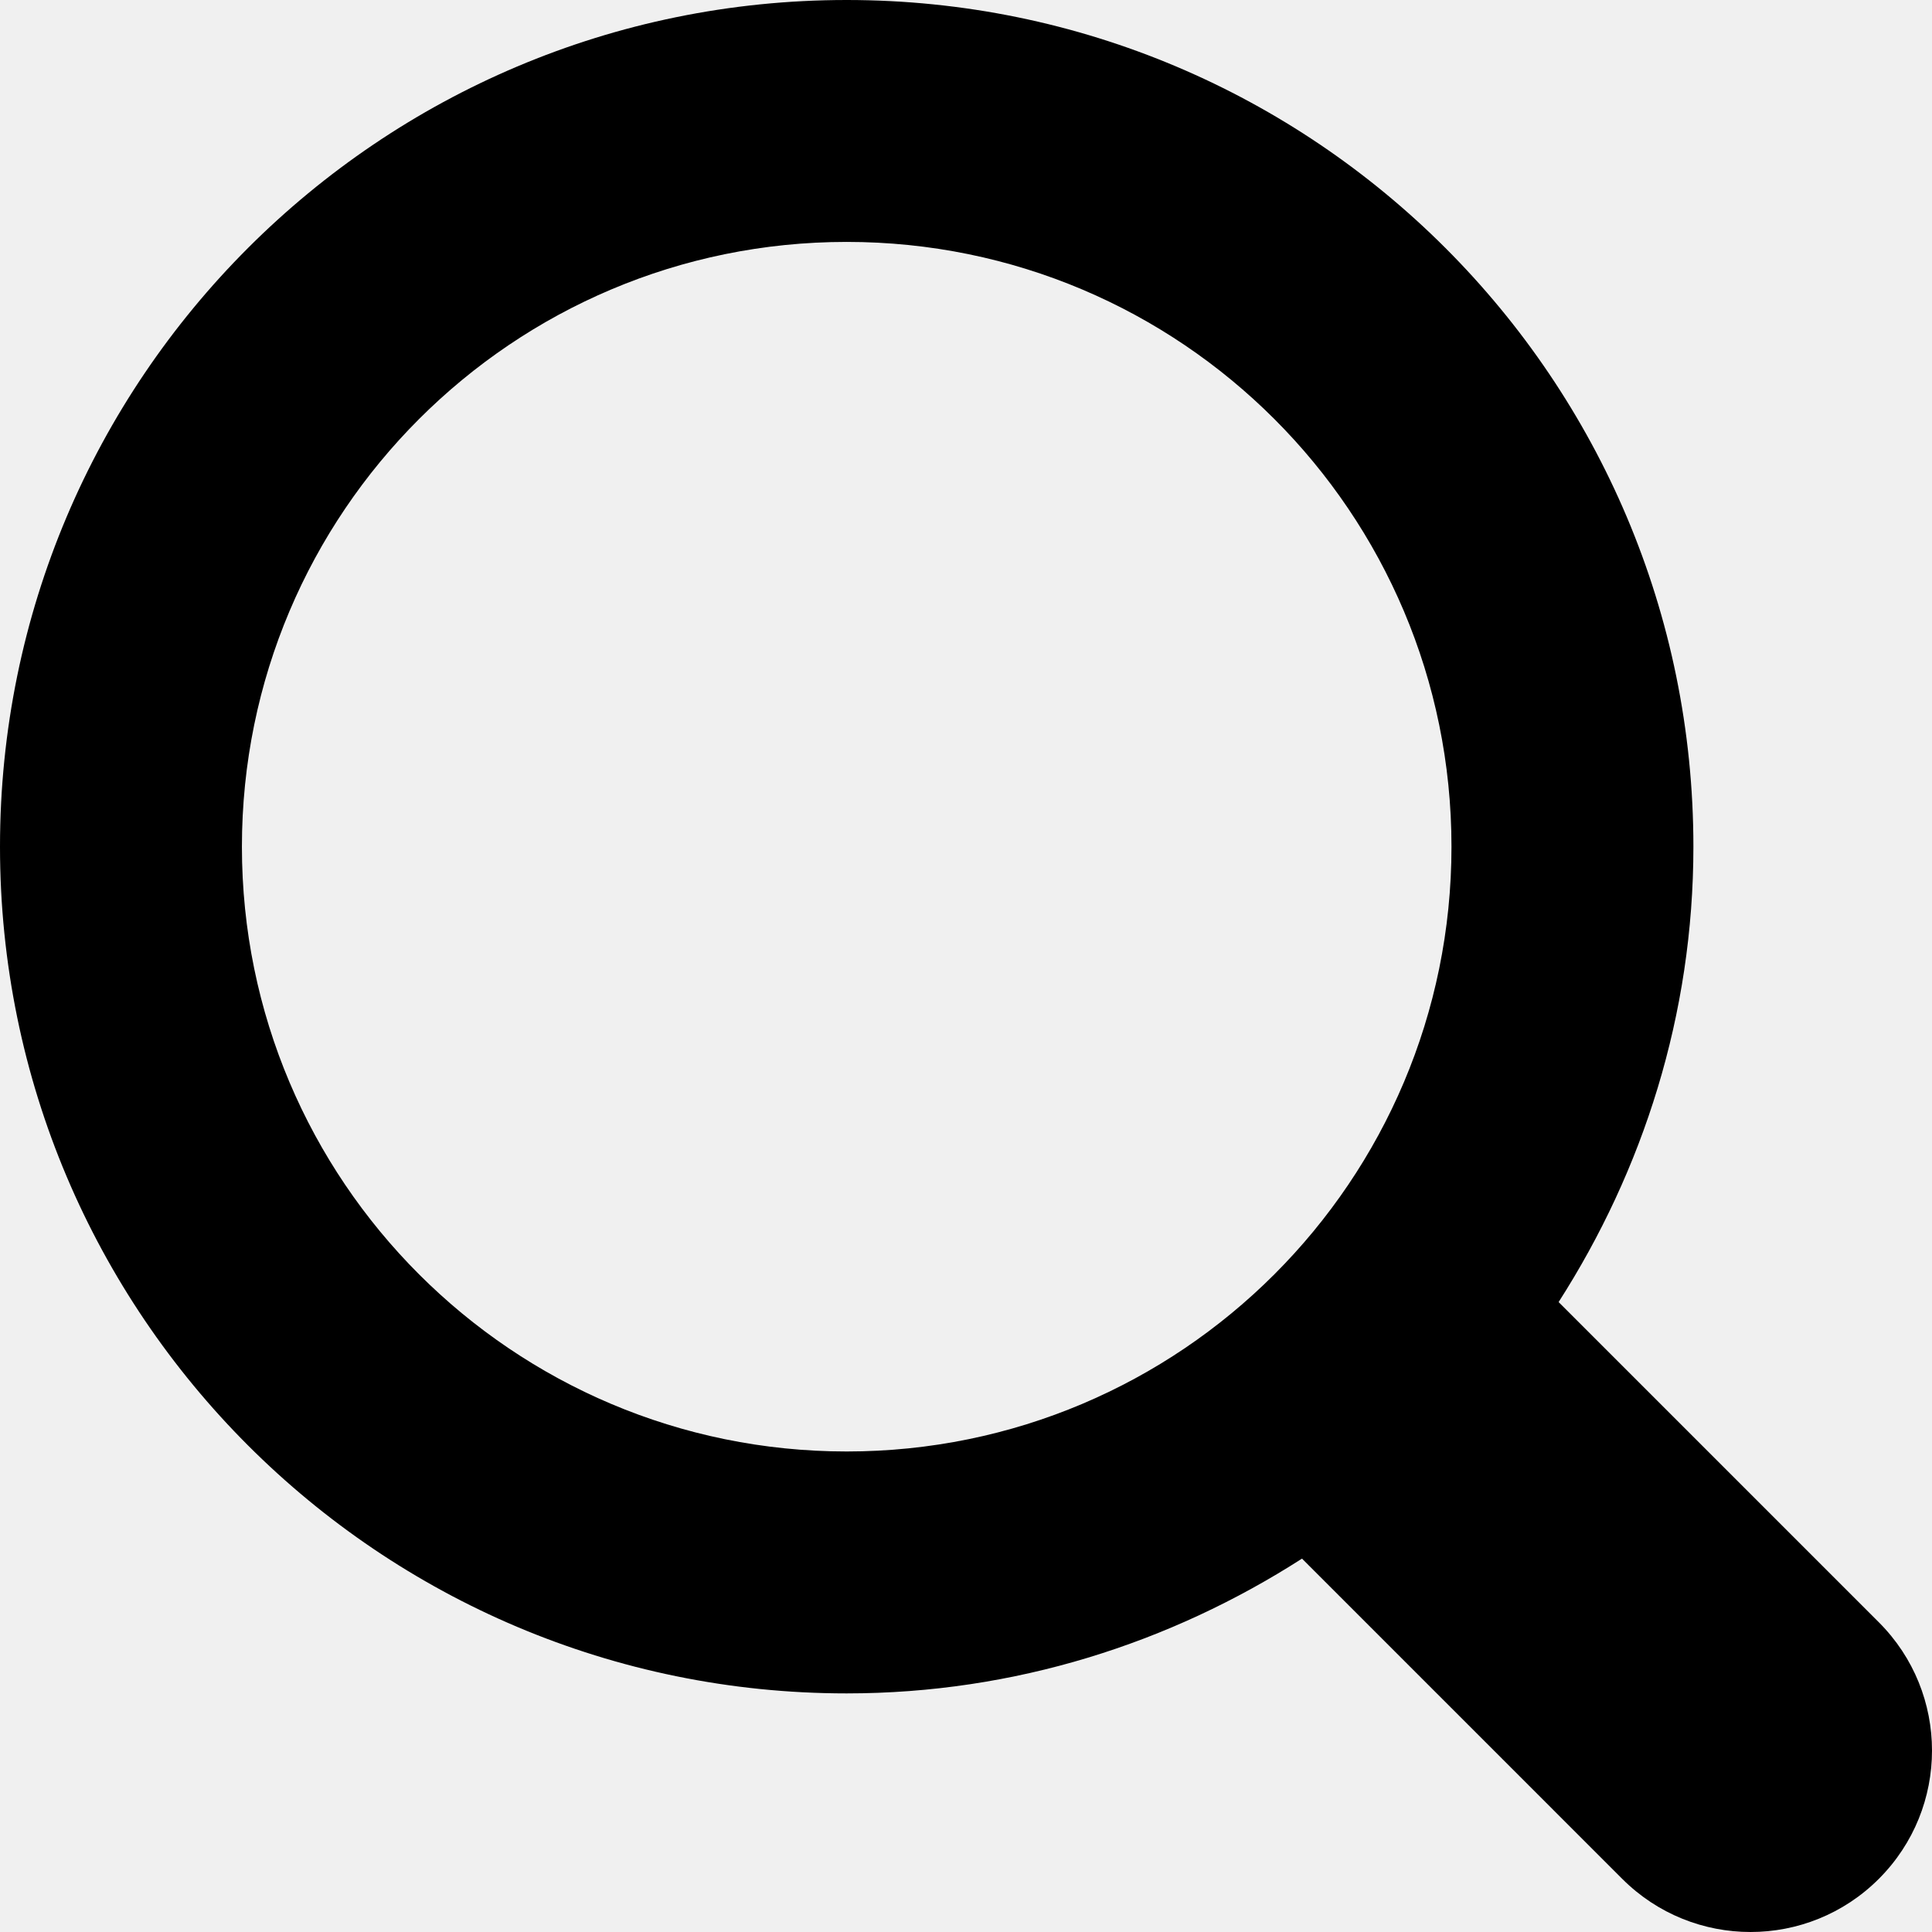
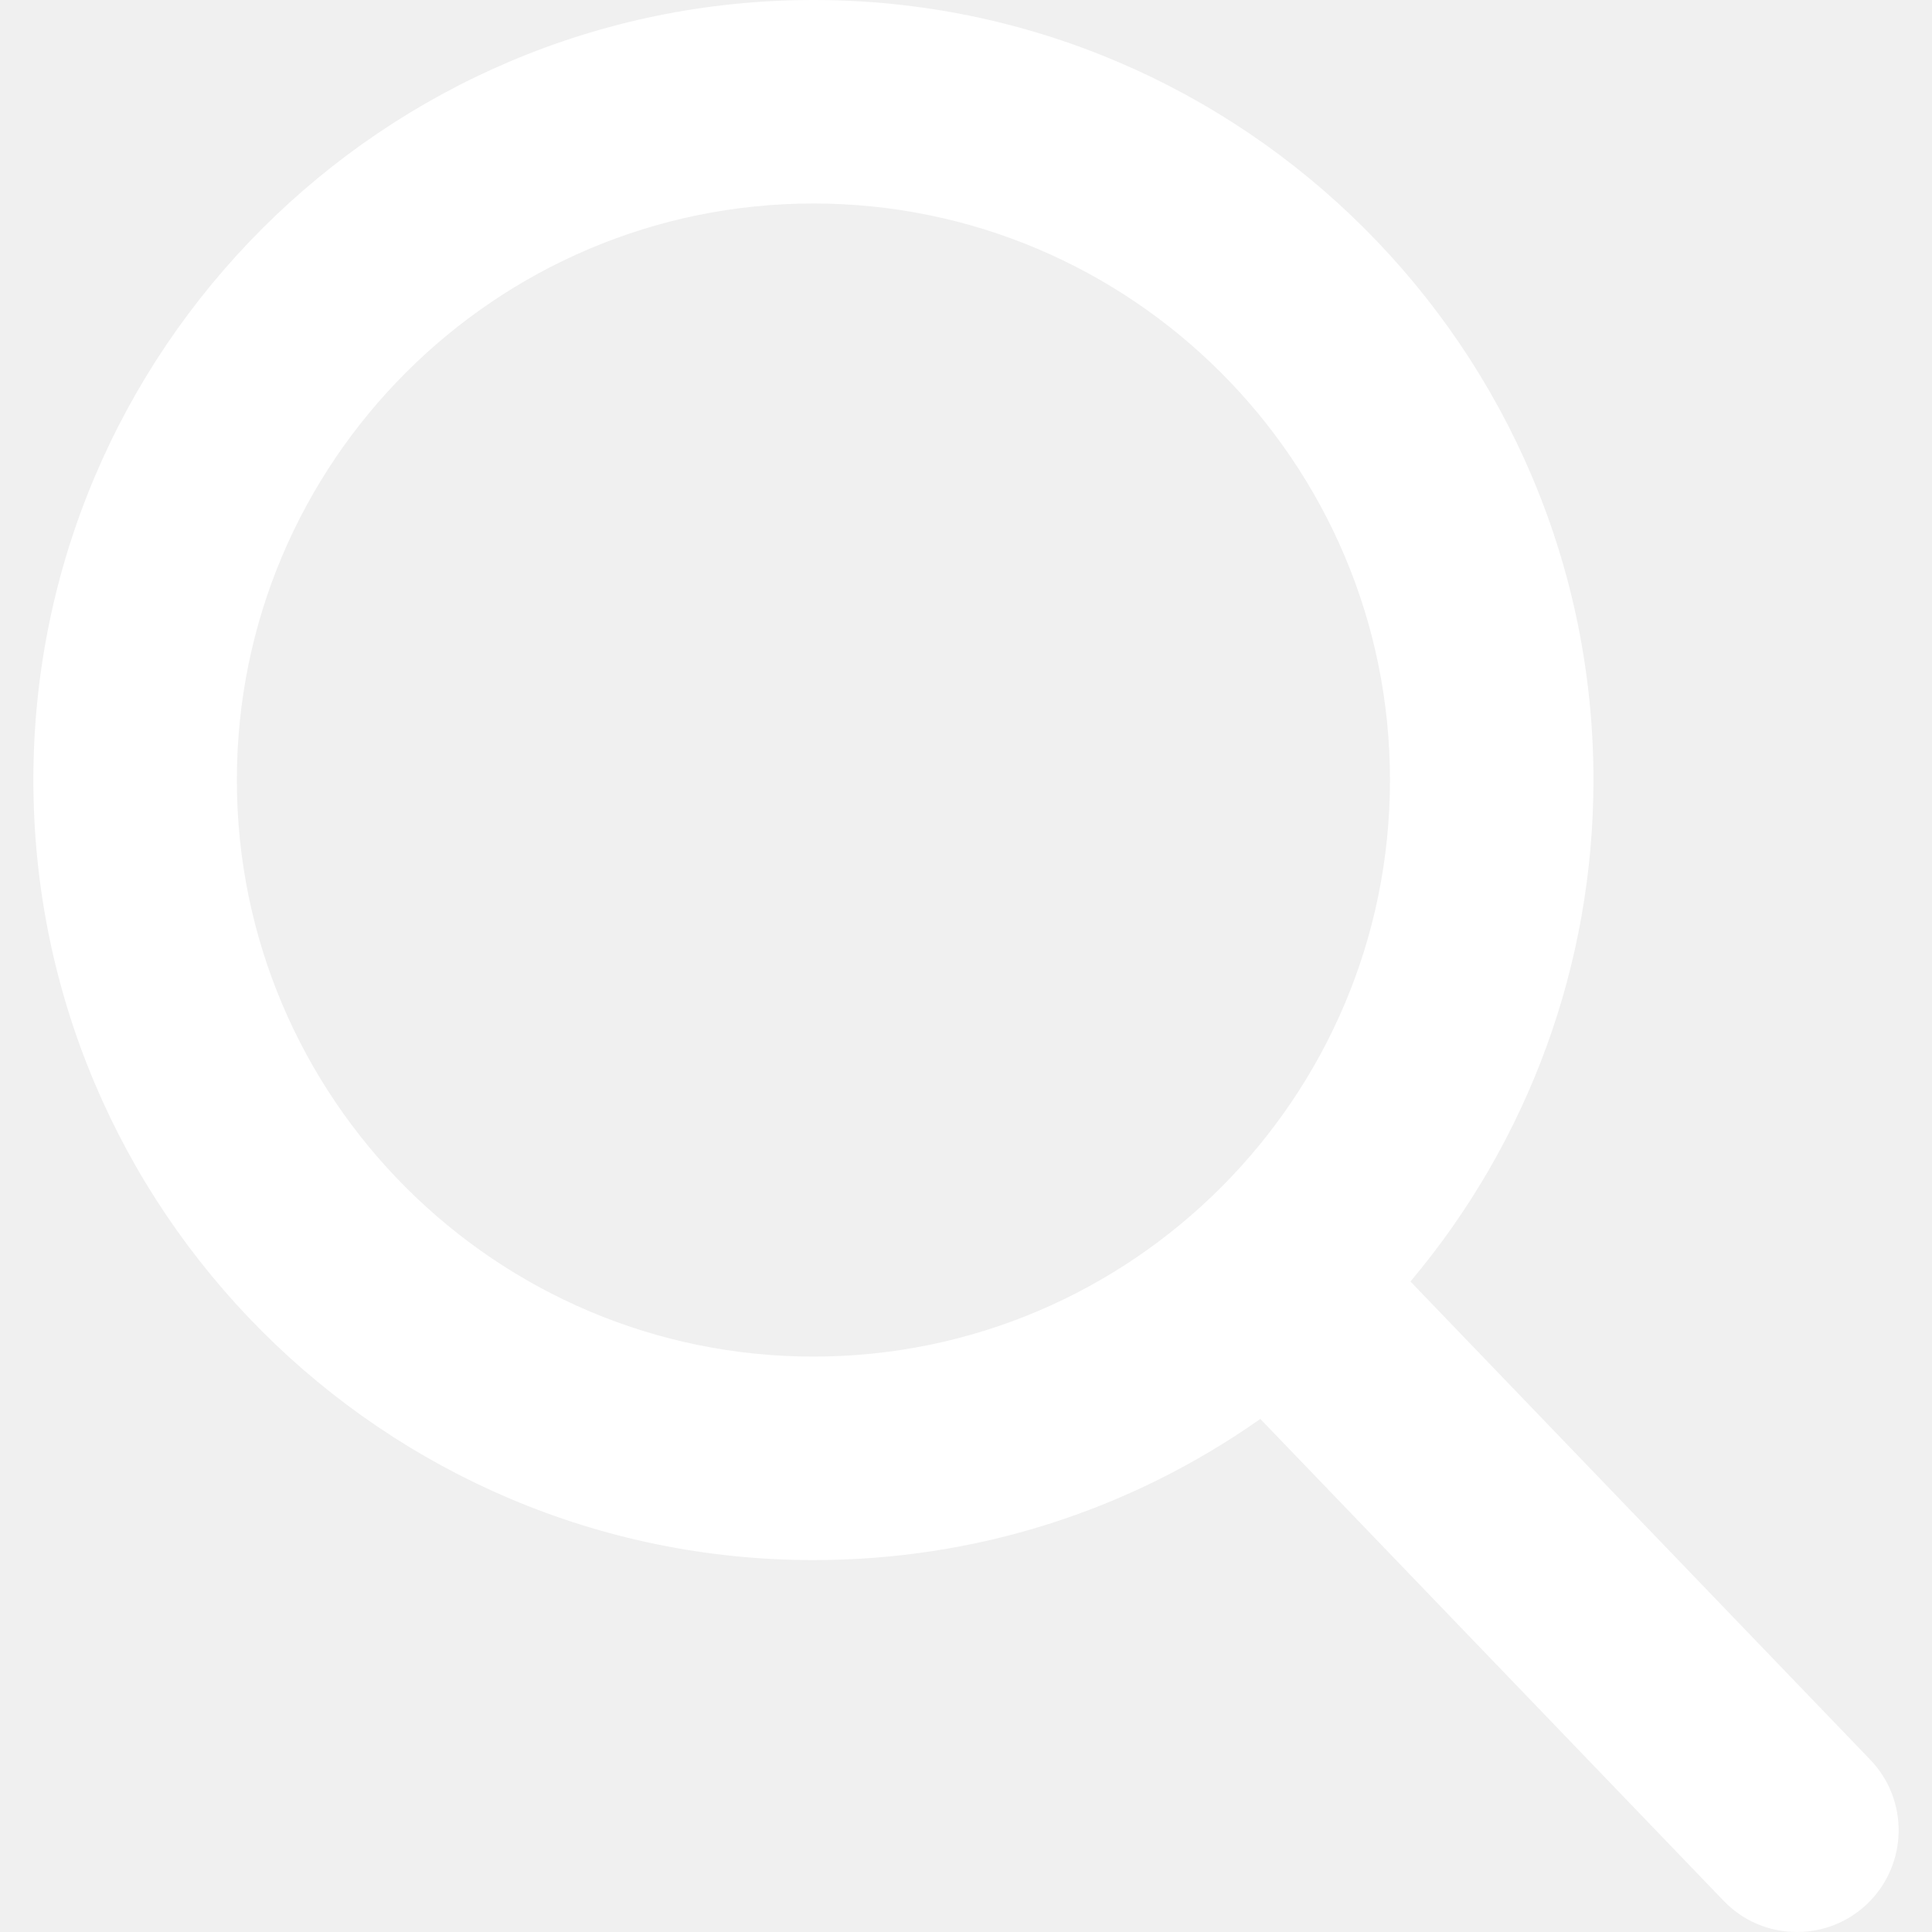
- <svg xmlns="http://www.w3.org/2000/svg" enable-background="new 0 0 512 512" height="512px" id="Layer_1" version="1.1" viewBox="0 0 512 512" width="512px" xml:space="preserve">
-   <path d="M497.913,497.913c-18.782,18.782-49.225,18.782-68.008,0l-84.862-84.863c-34.889,22.382-76.13,35.717-120.659,35.717  C100.469,448.767,0,348.312,0,224.383S100.469,0,224.384,0c123.931,0,224.384,100.452,224.384,224.383  c0,44.514-13.352,85.771-35.718,120.676l84.863,84.863C516.695,448.704,516.695,479.131,497.913,497.913z M224.384,64.109  c-88.511,0-160.274,71.747-160.274,160.273c0,88.526,71.764,160.274,160.274,160.274c88.525,0,160.273-71.748,160.273-160.274  C384.657,135.856,312.909,64.109,224.384,64.109z" />
+ <svg xmlns="http://www.w3.org/2000/svg" class="" id="Capa_1" style="enable-background:new 0 0 56.966 56.966;" viewBox="0 0 56.966 56.966" x="0px" y="0px" width="512px" height="512px" version="1.1" xml:space="preserve">
+   <g>
+     <path class="active-path" d="M 55.146 51.887 L 41.588 37.786 c 3.486 -4.144 5.396 -9.358 5.396 -14.786 c 0 -12.682 -10.318 -23 -23 -23 s -23 10.318 -23 23 s 10.318 23 23 23 c 4.761 0 9.298 -1.436 13.177 -4.162 l 13.661 14.208 c 0.571 0.593 1.339 0.92 2.162 0.92 c 0.779 0 1.518 -0.297 2.079 -0.837 C 56.255 54.982 56.293 53.08 55.146 51.887 Z M 23.984 6 c 9.374 0 17 7.626 17 17 s -7.626 17 -17 17 s -17 -7.626 -17 -17 S 14.61 6 23.984 6 Z" data-original="#000000" data-old_color="#ffffff" fill="#ffffff" />
+   </g>
</svg>
